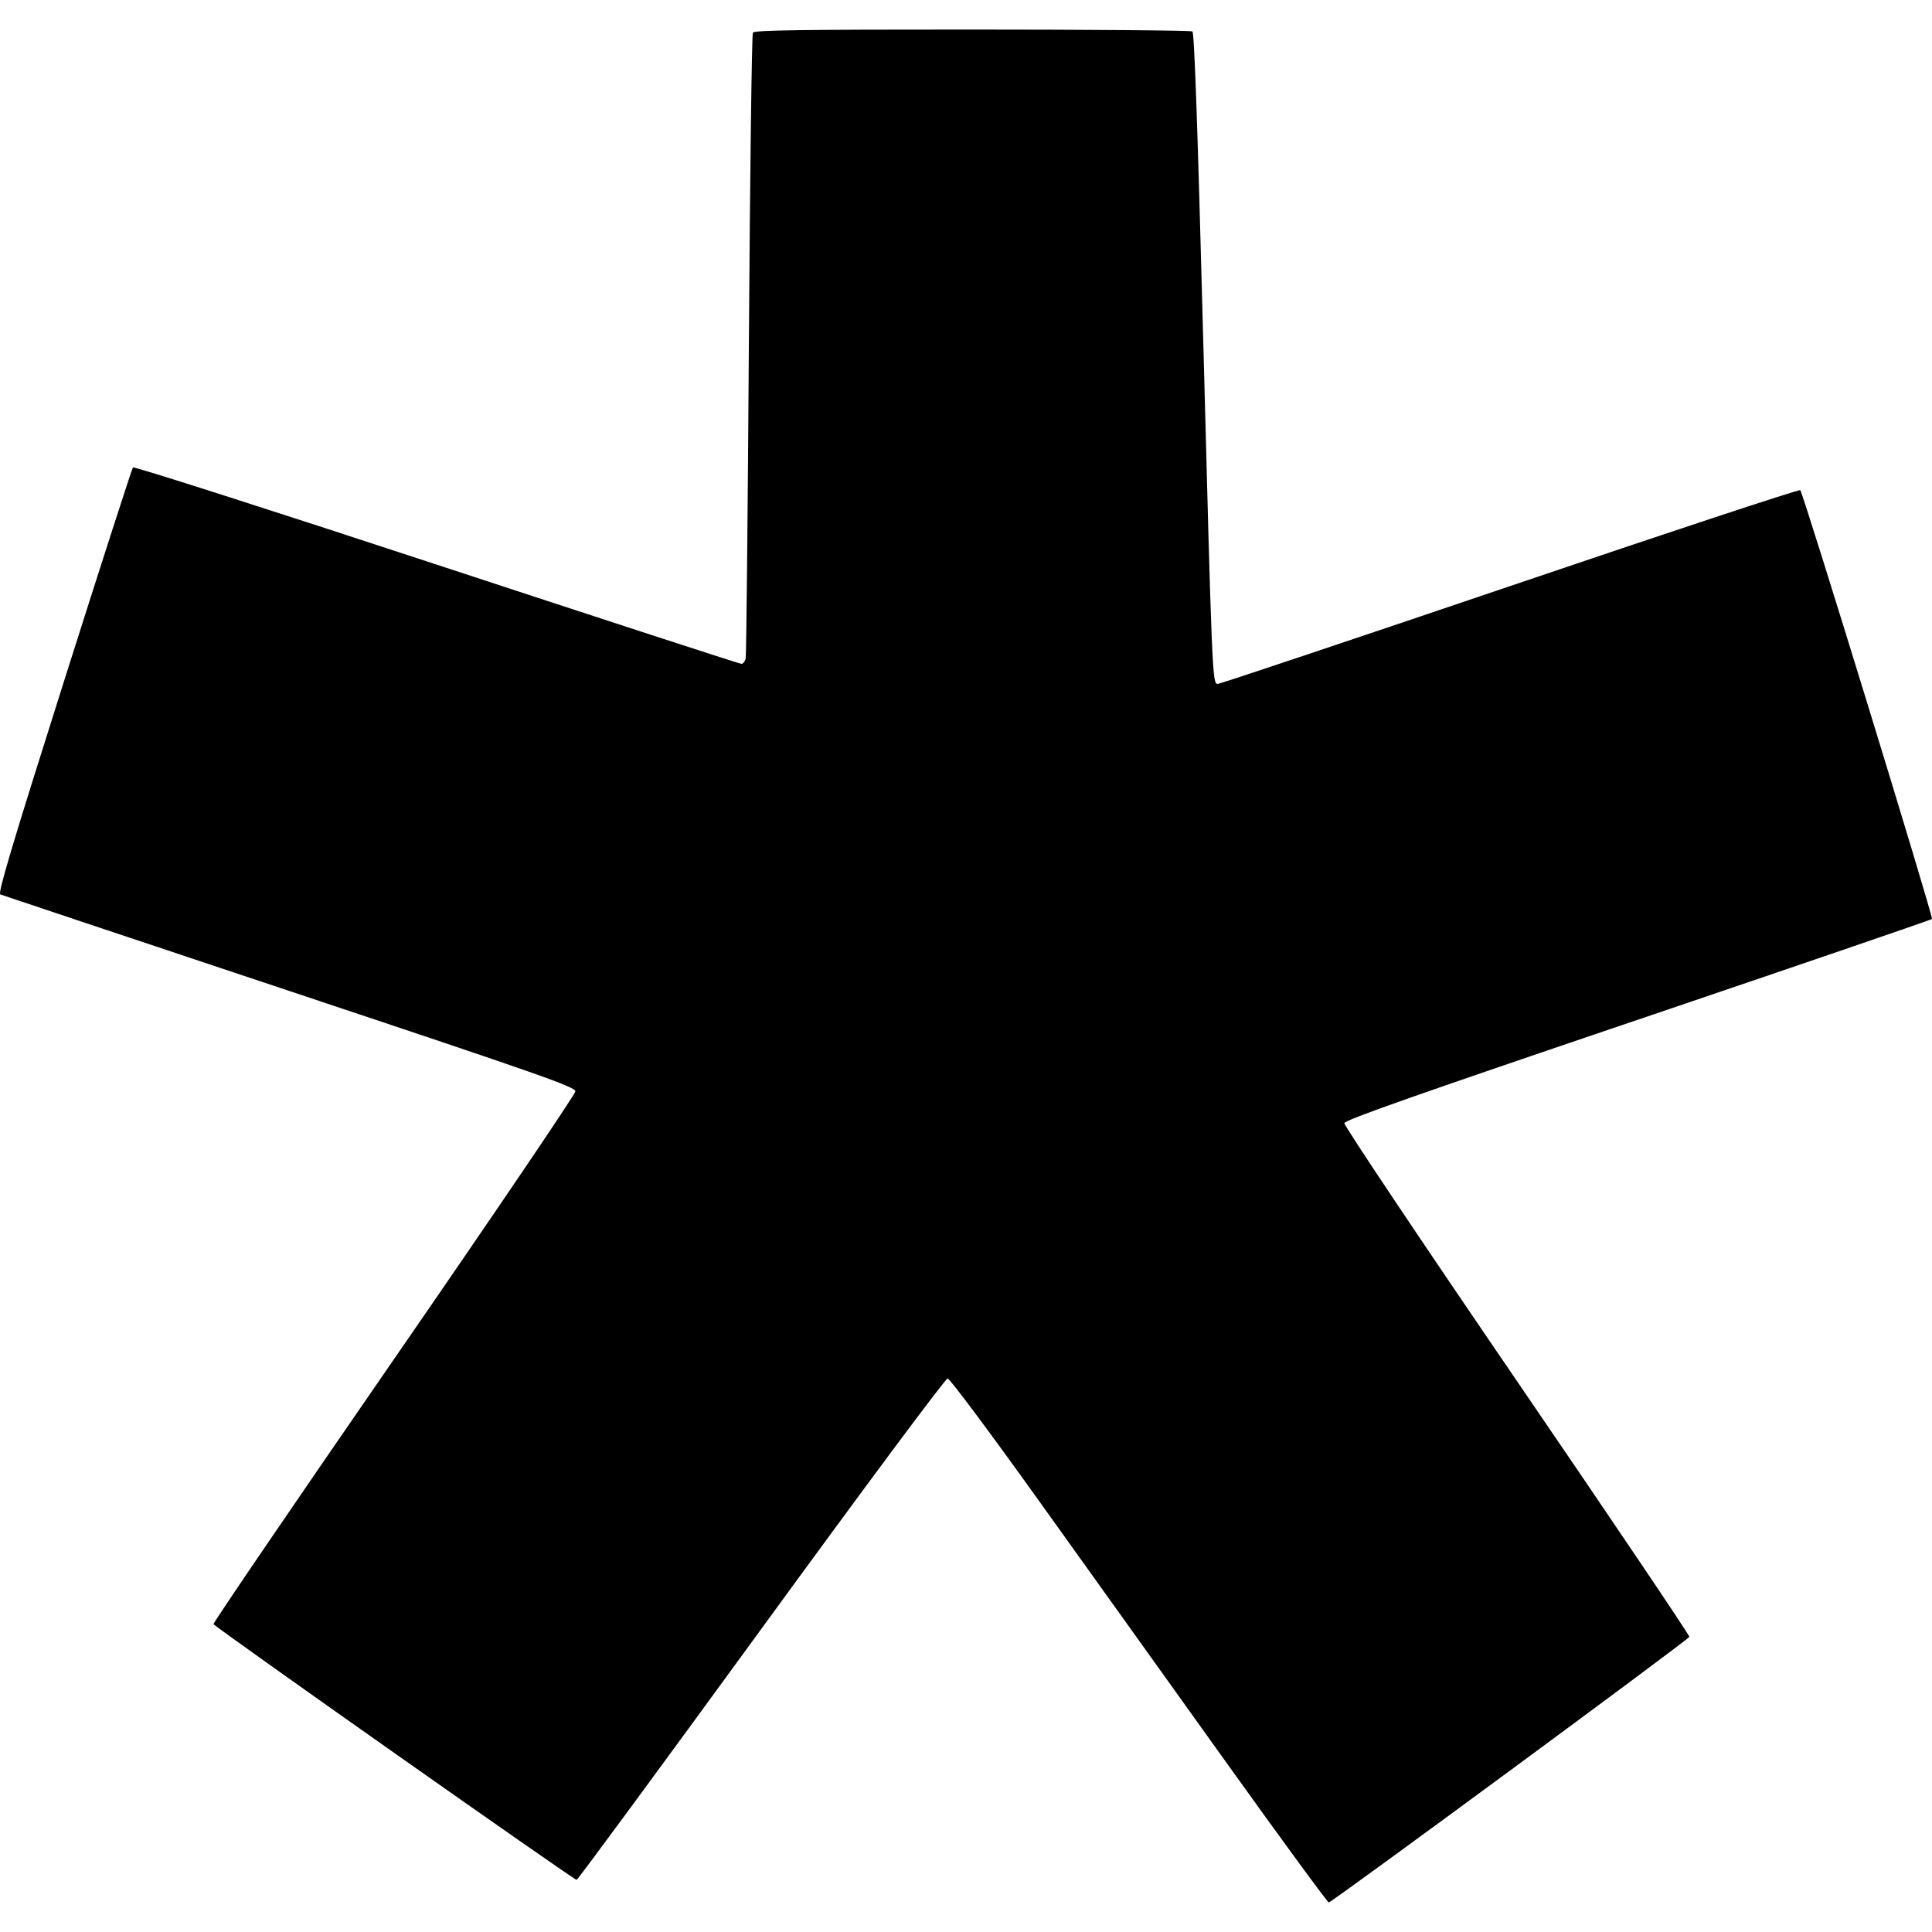
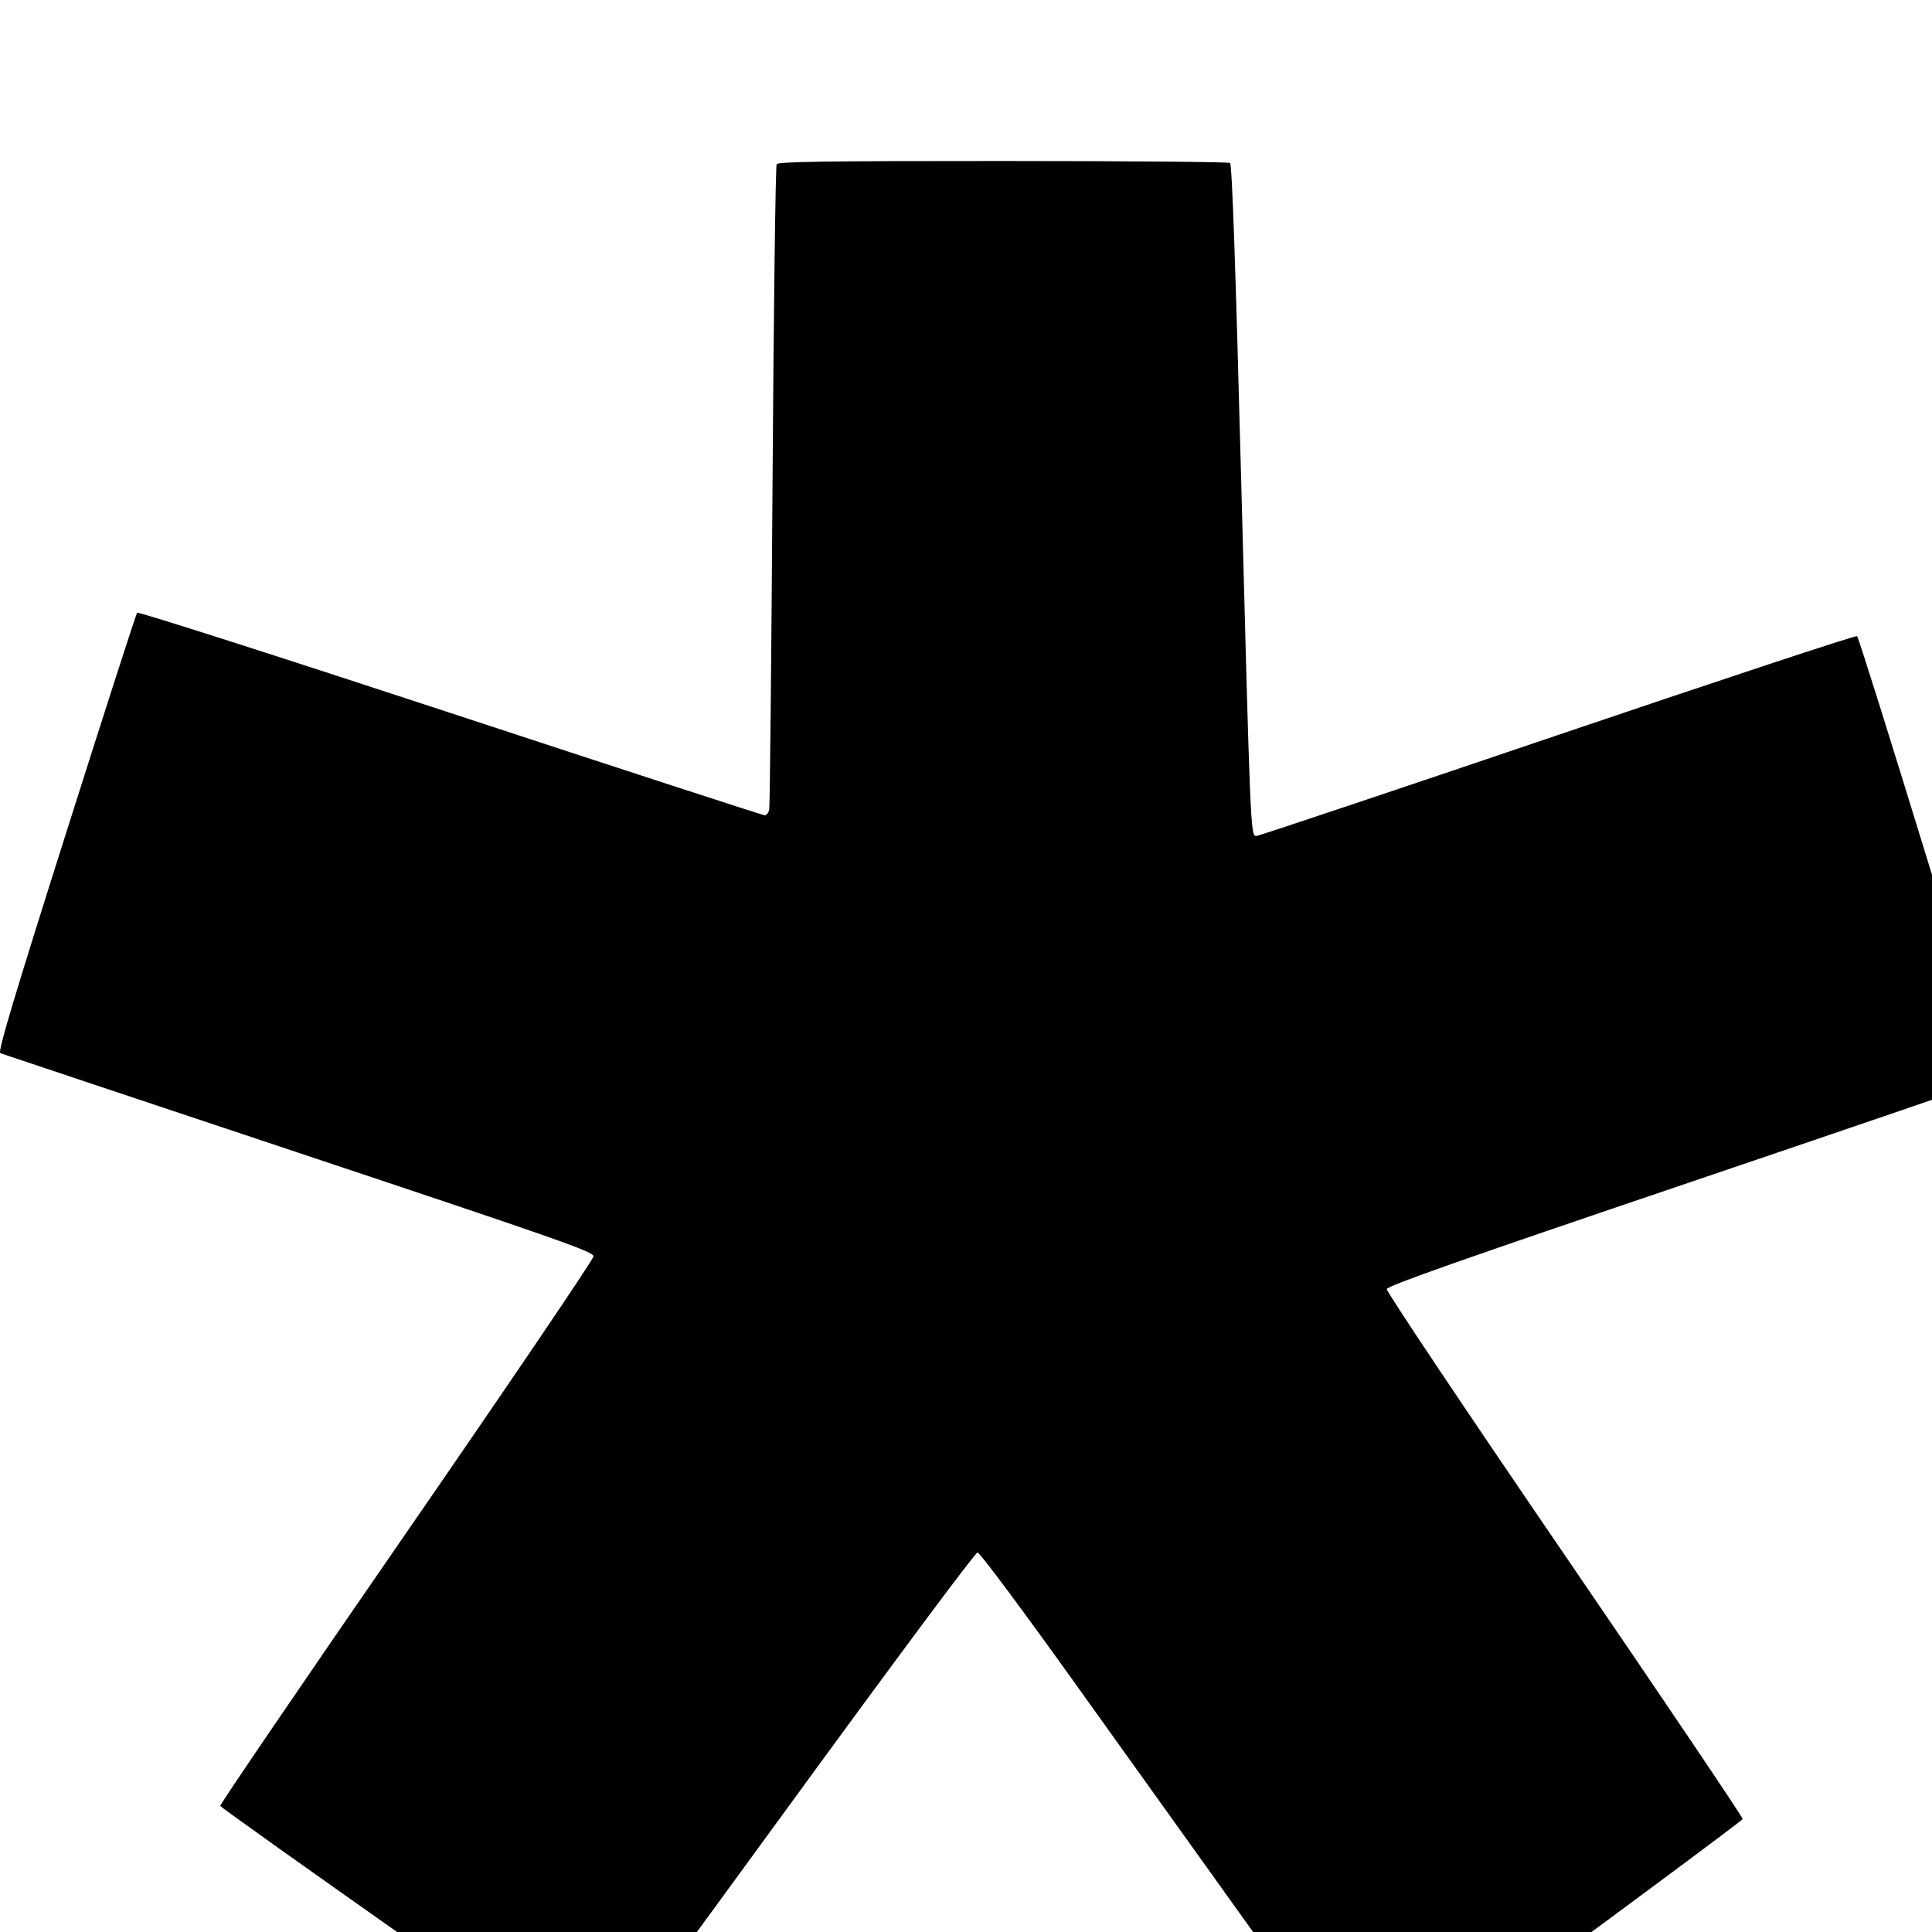
- <svg xmlns="http://www.w3.org/2000/svg" height="1536" width="1536">
-   <path d="M976.471 1403.369a445203.365 445203.365 0 0 1-149.114-208.267c-39.84-55.687-72.25-99.148-73.956-99.17-1.753-.022-64.432 84.234-148.26 199.297-79.874 109.635-145.89 199.336-146.702 199.336-2.271 0-287.962-201.23-288.697-203.347-.356-1.025 64.229-95.833 143.522-210.685C392.557 965.68 457.432 869.9 457.432 867.688c0-3.567-25.694-12.588-227.243-79.78C105.206 746.24 1.722 711.67.226 711.088c-2.08-.813 9.819-40.626 50.638-169.425 29.346-92.6 54.02-169.12 54.832-170.043.81-.924 109.436 33.836 241.39 77.244 131.953 43.41 241.02 78.925 242.369 78.923 1.35 0 2.876-2.02 3.392-4.487s1.655-114.817 2.53-249.668c.875-134.851 2.316-246.305 3.203-247.675 1.27-1.963 38.336-2.486 174.42-2.462 95.043.016 173.796.69 175.006 1.495 1.526 1.016 4.133 75.153 8.5 241.665 7.168 273.413 7.323 277.077 11.683 277.077 1.69 0 106.267-35.004 232.392-77.788 126.125-42.783 229.933-77.094 230.685-76.246 2.548 2.875 105.996 339.656 104.722 340.93-.695.696-105.957 36.745-233.915 80.109-176.02 59.652-232.803 79.656-233.28 82.18-.352 1.866 60.18 92.325 137.149 204.958 75.778 110.891 137.5 202.447 137.16 203.458-.78 2.321-284.315 211.172-286.686 211.172-.963 0-36.938-49.111-79.945-109.136z" />
+ <svg xmlns="http://www.w3.org/2000/svg" width="1536" height="1536" viewBox="0 0 1536 1536">
+   <path d="M1007.286 1551.421a470236.958 470236.958 0 0 1-153.82-214.84c-41.097-57.445-74.53-102.277-76.29-102.3-1.808-.023-66.465 86.892-152.938 205.586-82.395 113.095-150.494 205.627-151.332 205.627-2.341 0-297.049-207.58-297.807-209.764-.367-1.058 66.257-98.857 148.051-217.334 81.795-118.477 148.718-217.28 148.718-219.562 0-3.68-26.505-12.985-234.415-82.297C108.526 873.554 1.777 837.893.233 837.292c-2.145-.838 10.13-41.908 52.236-174.771 30.273-95.522 55.725-174.457 56.563-175.41.835-.952 112.89 34.904 249.007 79.682 136.118 44.78 248.626 81.416 250.019 81.414 1.393 0 2.966-2.084 3.498-4.629.532-2.545 1.707-118.44 2.61-257.547.902-139.105 2.389-254.077 3.304-255.49 1.31-2.026 39.546-2.565 179.924-2.54 98.042.016 179.28.712 180.529 1.542 1.574 1.048 4.263 77.525 8.768 249.291 7.394 282.041 7.554 285.821 12.052 285.821 1.743 0 109.62-36.109 239.726-80.243 130.105-44.133 237.189-79.527 237.964-78.652 2.629 2.966 109.341 350.375 108.027 351.689-.717.718-109.3 37.905-241.297 82.638-181.574 61.534-240.15 82.169-240.641 84.773-.363 1.924 62.079 95.238 141.478 211.425 78.168 114.39 141.839 208.836 141.488 209.879-.804 2.394-293.288 217.836-295.734 217.836-.993 0-38.104-50.66-82.468-112.58v.001z" />
</svg>
